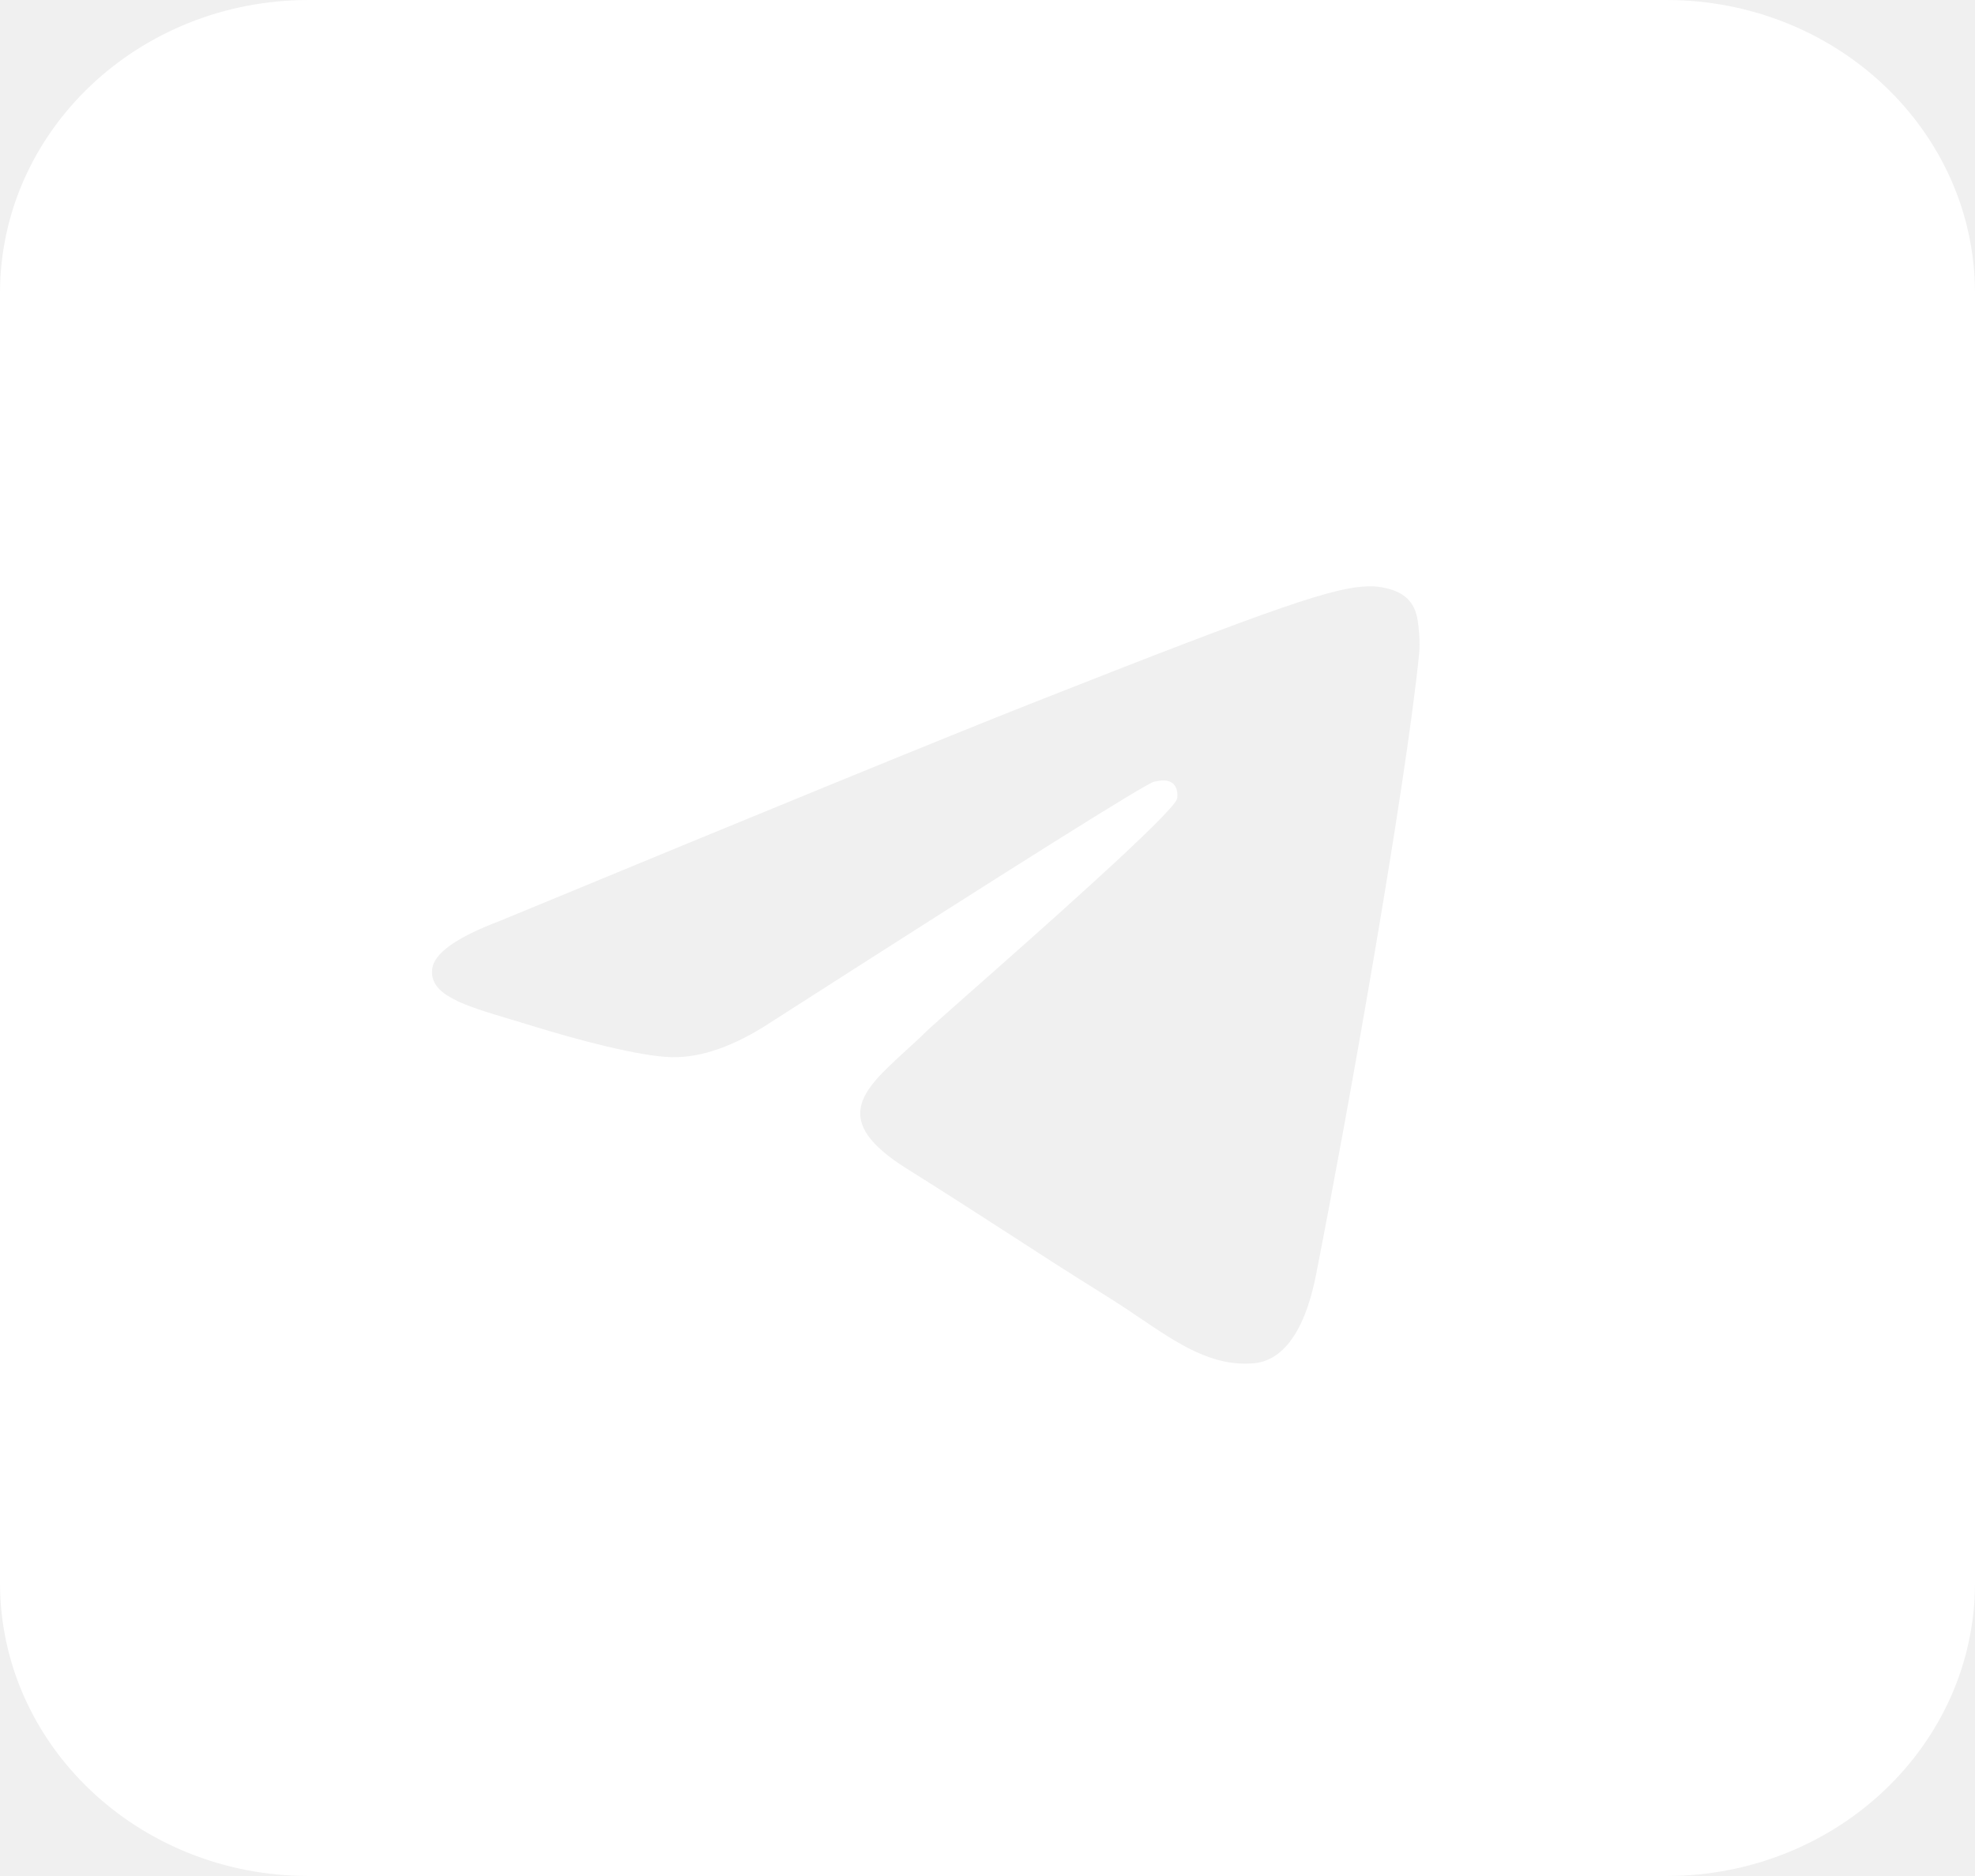
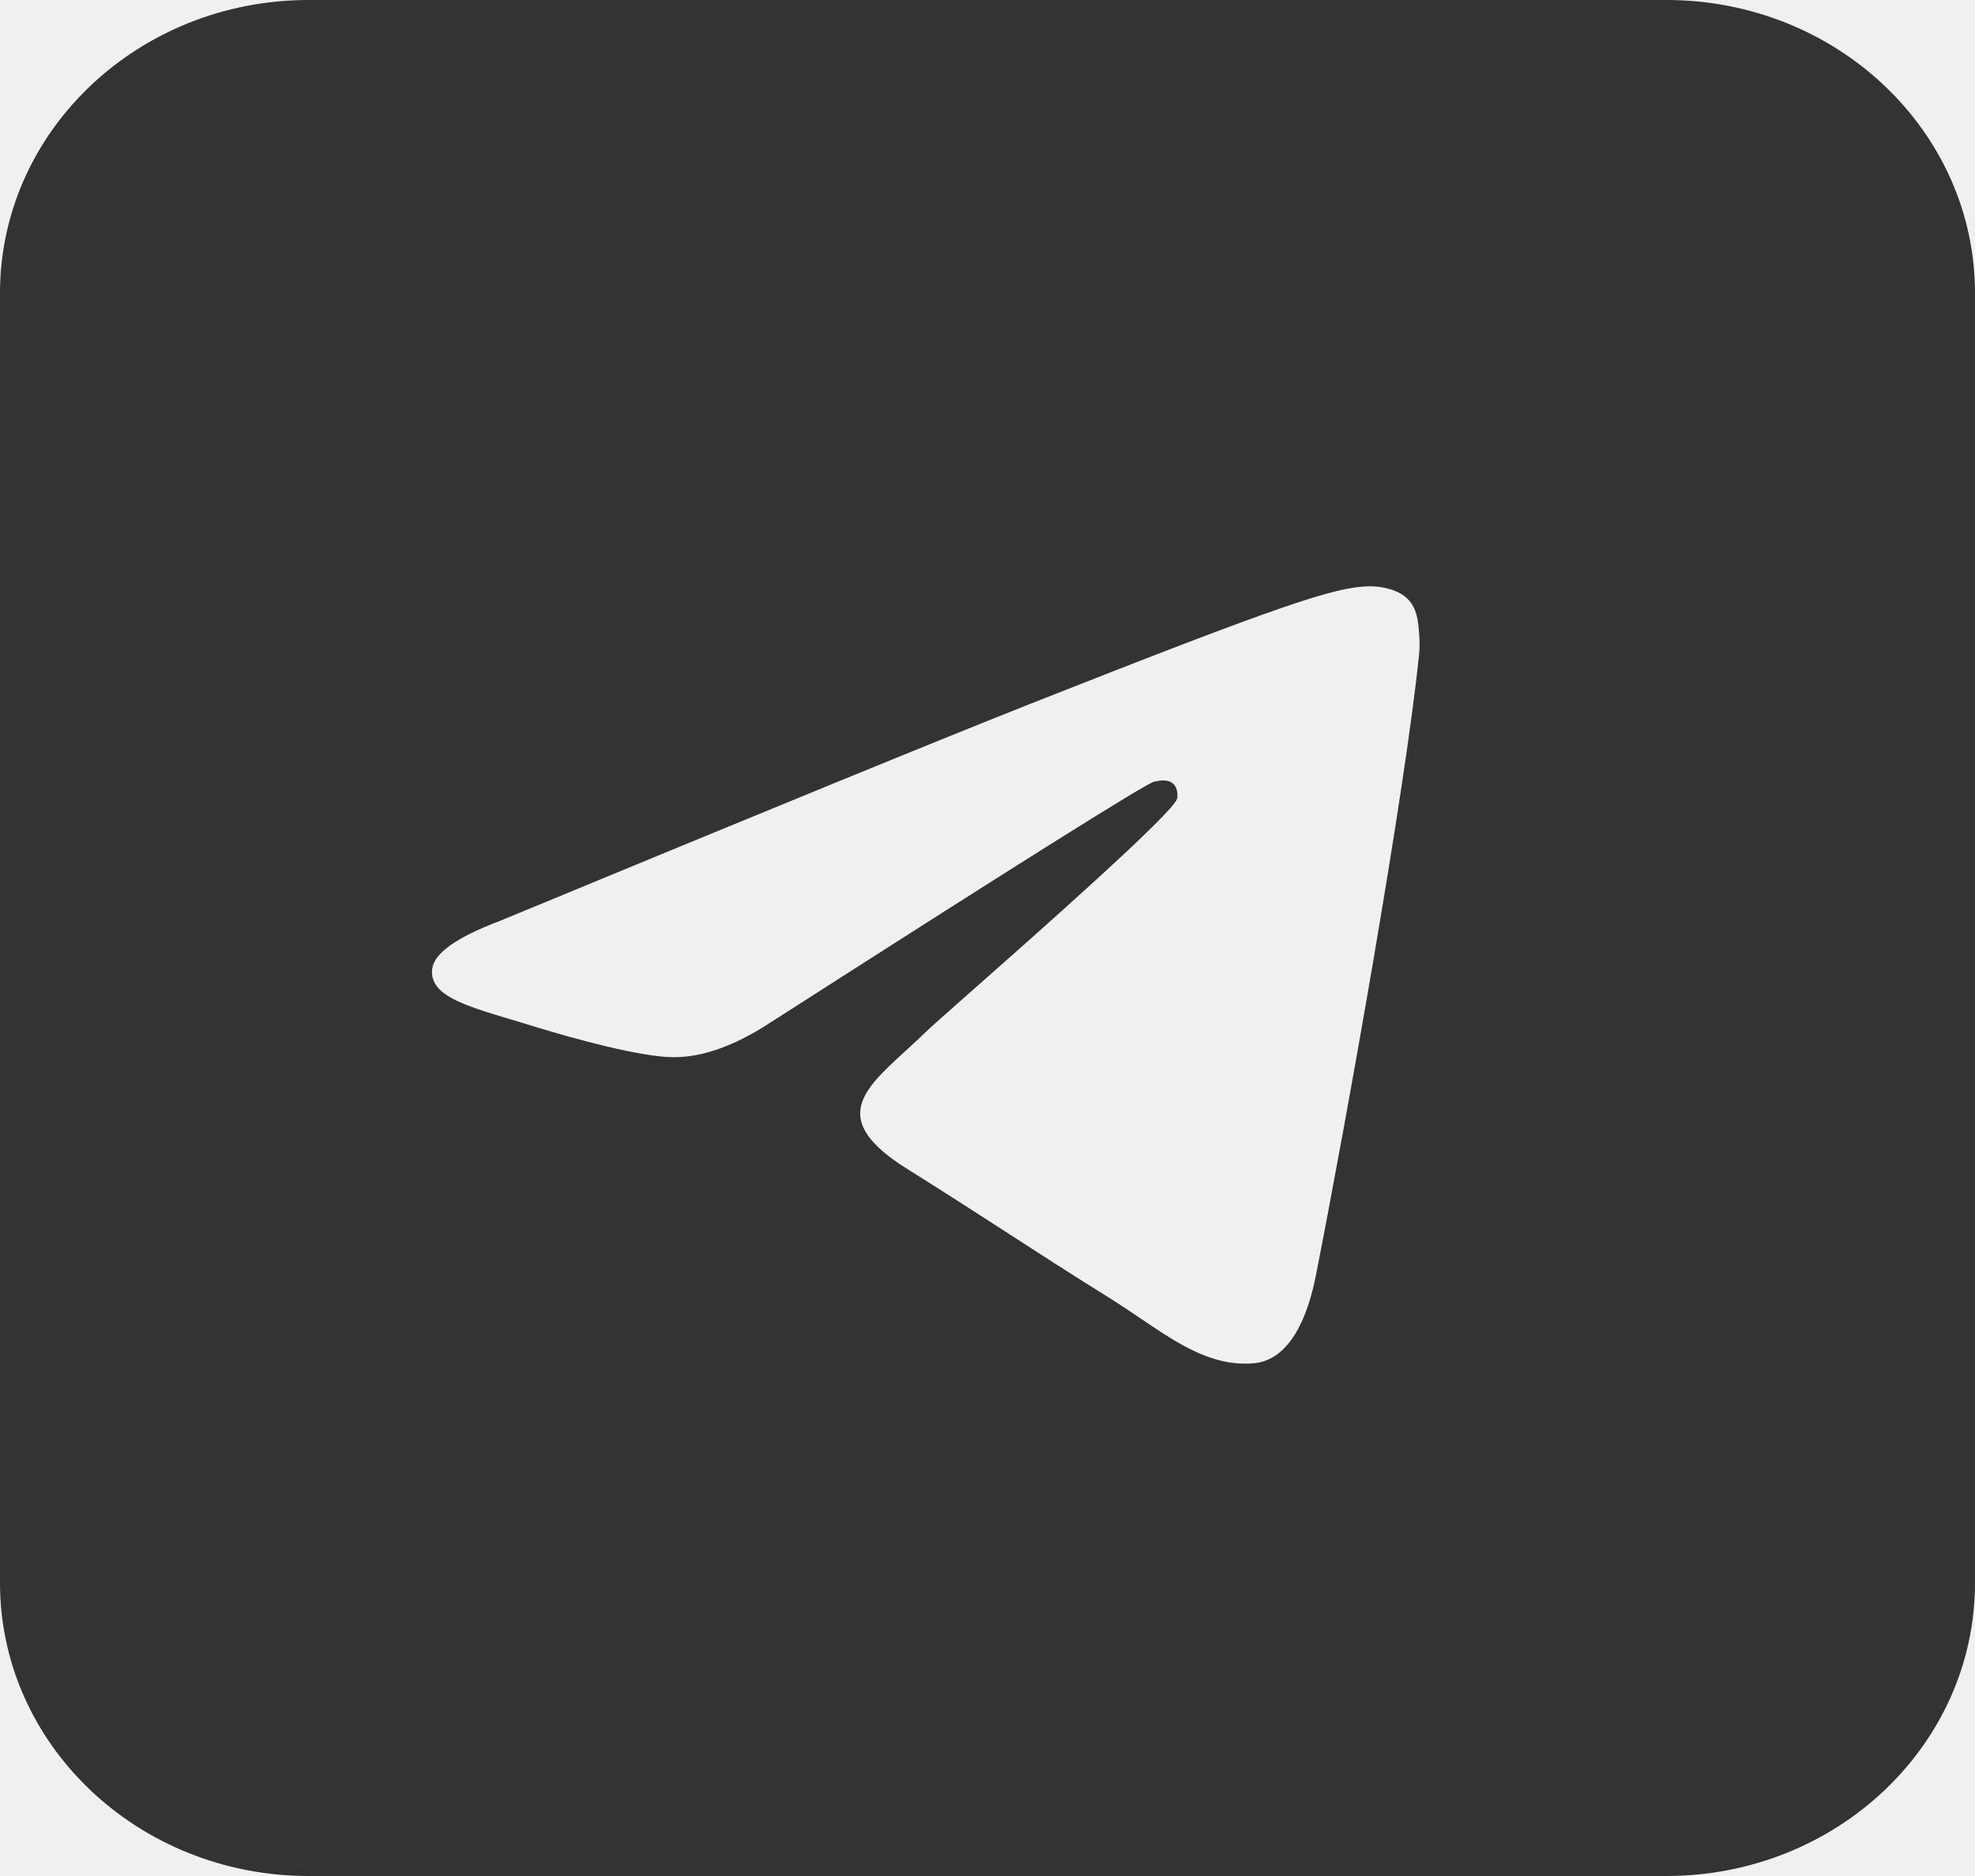
<svg xmlns="http://www.w3.org/2000/svg" width="20" height="19" viewBox="0 0 20 19" fill="none">
-   <path fill-rule="evenodd" clip-rule="evenodd" d="M3.125 0H16.875C18.601 0 20 1.329 20 2.969V16.031C20 17.671 18.601 19 16.875 19H3.125C1.399 19 0 17.671 0 16.031V2.969C0 1.329 1.399 0 3.125 0ZM10.432 7.129C9.537 7.483 7.747 8.216 5.062 9.327C4.627 9.491 4.398 9.653 4.377 9.81C4.342 10.076 4.693 10.181 5.171 10.324C5.236 10.343 5.303 10.363 5.372 10.385C5.843 10.53 6.475 10.7 6.804 10.707C7.102 10.713 7.435 10.596 7.802 10.356C10.31 8.748 11.605 7.935 11.687 7.917C11.744 7.905 11.823 7.889 11.877 7.935C11.931 7.98 11.926 8.066 11.92 8.089C11.885 8.23 10.508 9.447 9.795 10.076C9.573 10.273 9.415 10.412 9.383 10.444C9.311 10.515 9.237 10.582 9.166 10.647C8.729 11.047 8.402 11.347 9.184 11.837C9.56 12.072 9.861 12.267 10.162 12.461C10.489 12.673 10.816 12.885 11.239 13.148C11.347 13.216 11.45 13.285 11.55 13.353C11.932 13.611 12.275 13.844 12.698 13.807C12.944 13.785 13.198 13.565 13.327 12.91C13.632 11.361 14.232 8.004 14.371 6.621C14.383 6.499 14.367 6.344 14.355 6.276C14.343 6.208 14.317 6.111 14.224 6.039C14.114 5.954 13.944 5.936 13.867 5.938C13.521 5.943 12.99 6.119 10.432 7.129Z" fill="white" />
+   <path fill-rule="evenodd" clip-rule="evenodd" d="M3.125 0H16.875C18.601 0 20 1.329 20 2.969V16.031C20 17.671 18.601 19 16.875 19H3.125C1.399 19 0 17.671 0 16.031V2.969C0 1.329 1.399 0 3.125 0ZM10.432 7.129C9.537 7.483 7.747 8.216 5.062 9.327C4.627 9.491 4.398 9.653 4.377 9.81C4.342 10.076 4.693 10.181 5.171 10.324C5.236 10.343 5.303 10.363 5.372 10.385C5.843 10.53 6.475 10.7 6.804 10.707C7.102 10.713 7.435 10.596 7.802 10.356C10.31 8.748 11.605 7.935 11.687 7.917C11.744 7.905 11.823 7.889 11.877 7.935C11.931 7.98 11.926 8.066 11.92 8.089C11.885 8.23 10.508 9.447 9.795 10.076C9.573 10.273 9.415 10.412 9.383 10.444C9.311 10.515 9.237 10.582 9.166 10.647C8.729 11.047 8.402 11.347 9.184 11.837C9.56 12.072 9.861 12.267 10.162 12.461C10.489 12.673 10.816 12.885 11.239 13.148C11.347 13.216 11.45 13.285 11.55 13.353C11.932 13.611 12.275 13.844 12.698 13.807C12.944 13.785 13.198 13.565 13.327 12.91C13.632 11.361 14.232 8.004 14.371 6.621C14.383 6.499 14.367 6.344 14.355 6.276C14.343 6.208 14.317 6.111 14.224 6.039C14.114 5.954 13.944 5.936 13.867 5.938C13.521 5.943 12.99 6.119 10.432 7.129Z" fill="#333" />
</svg>
